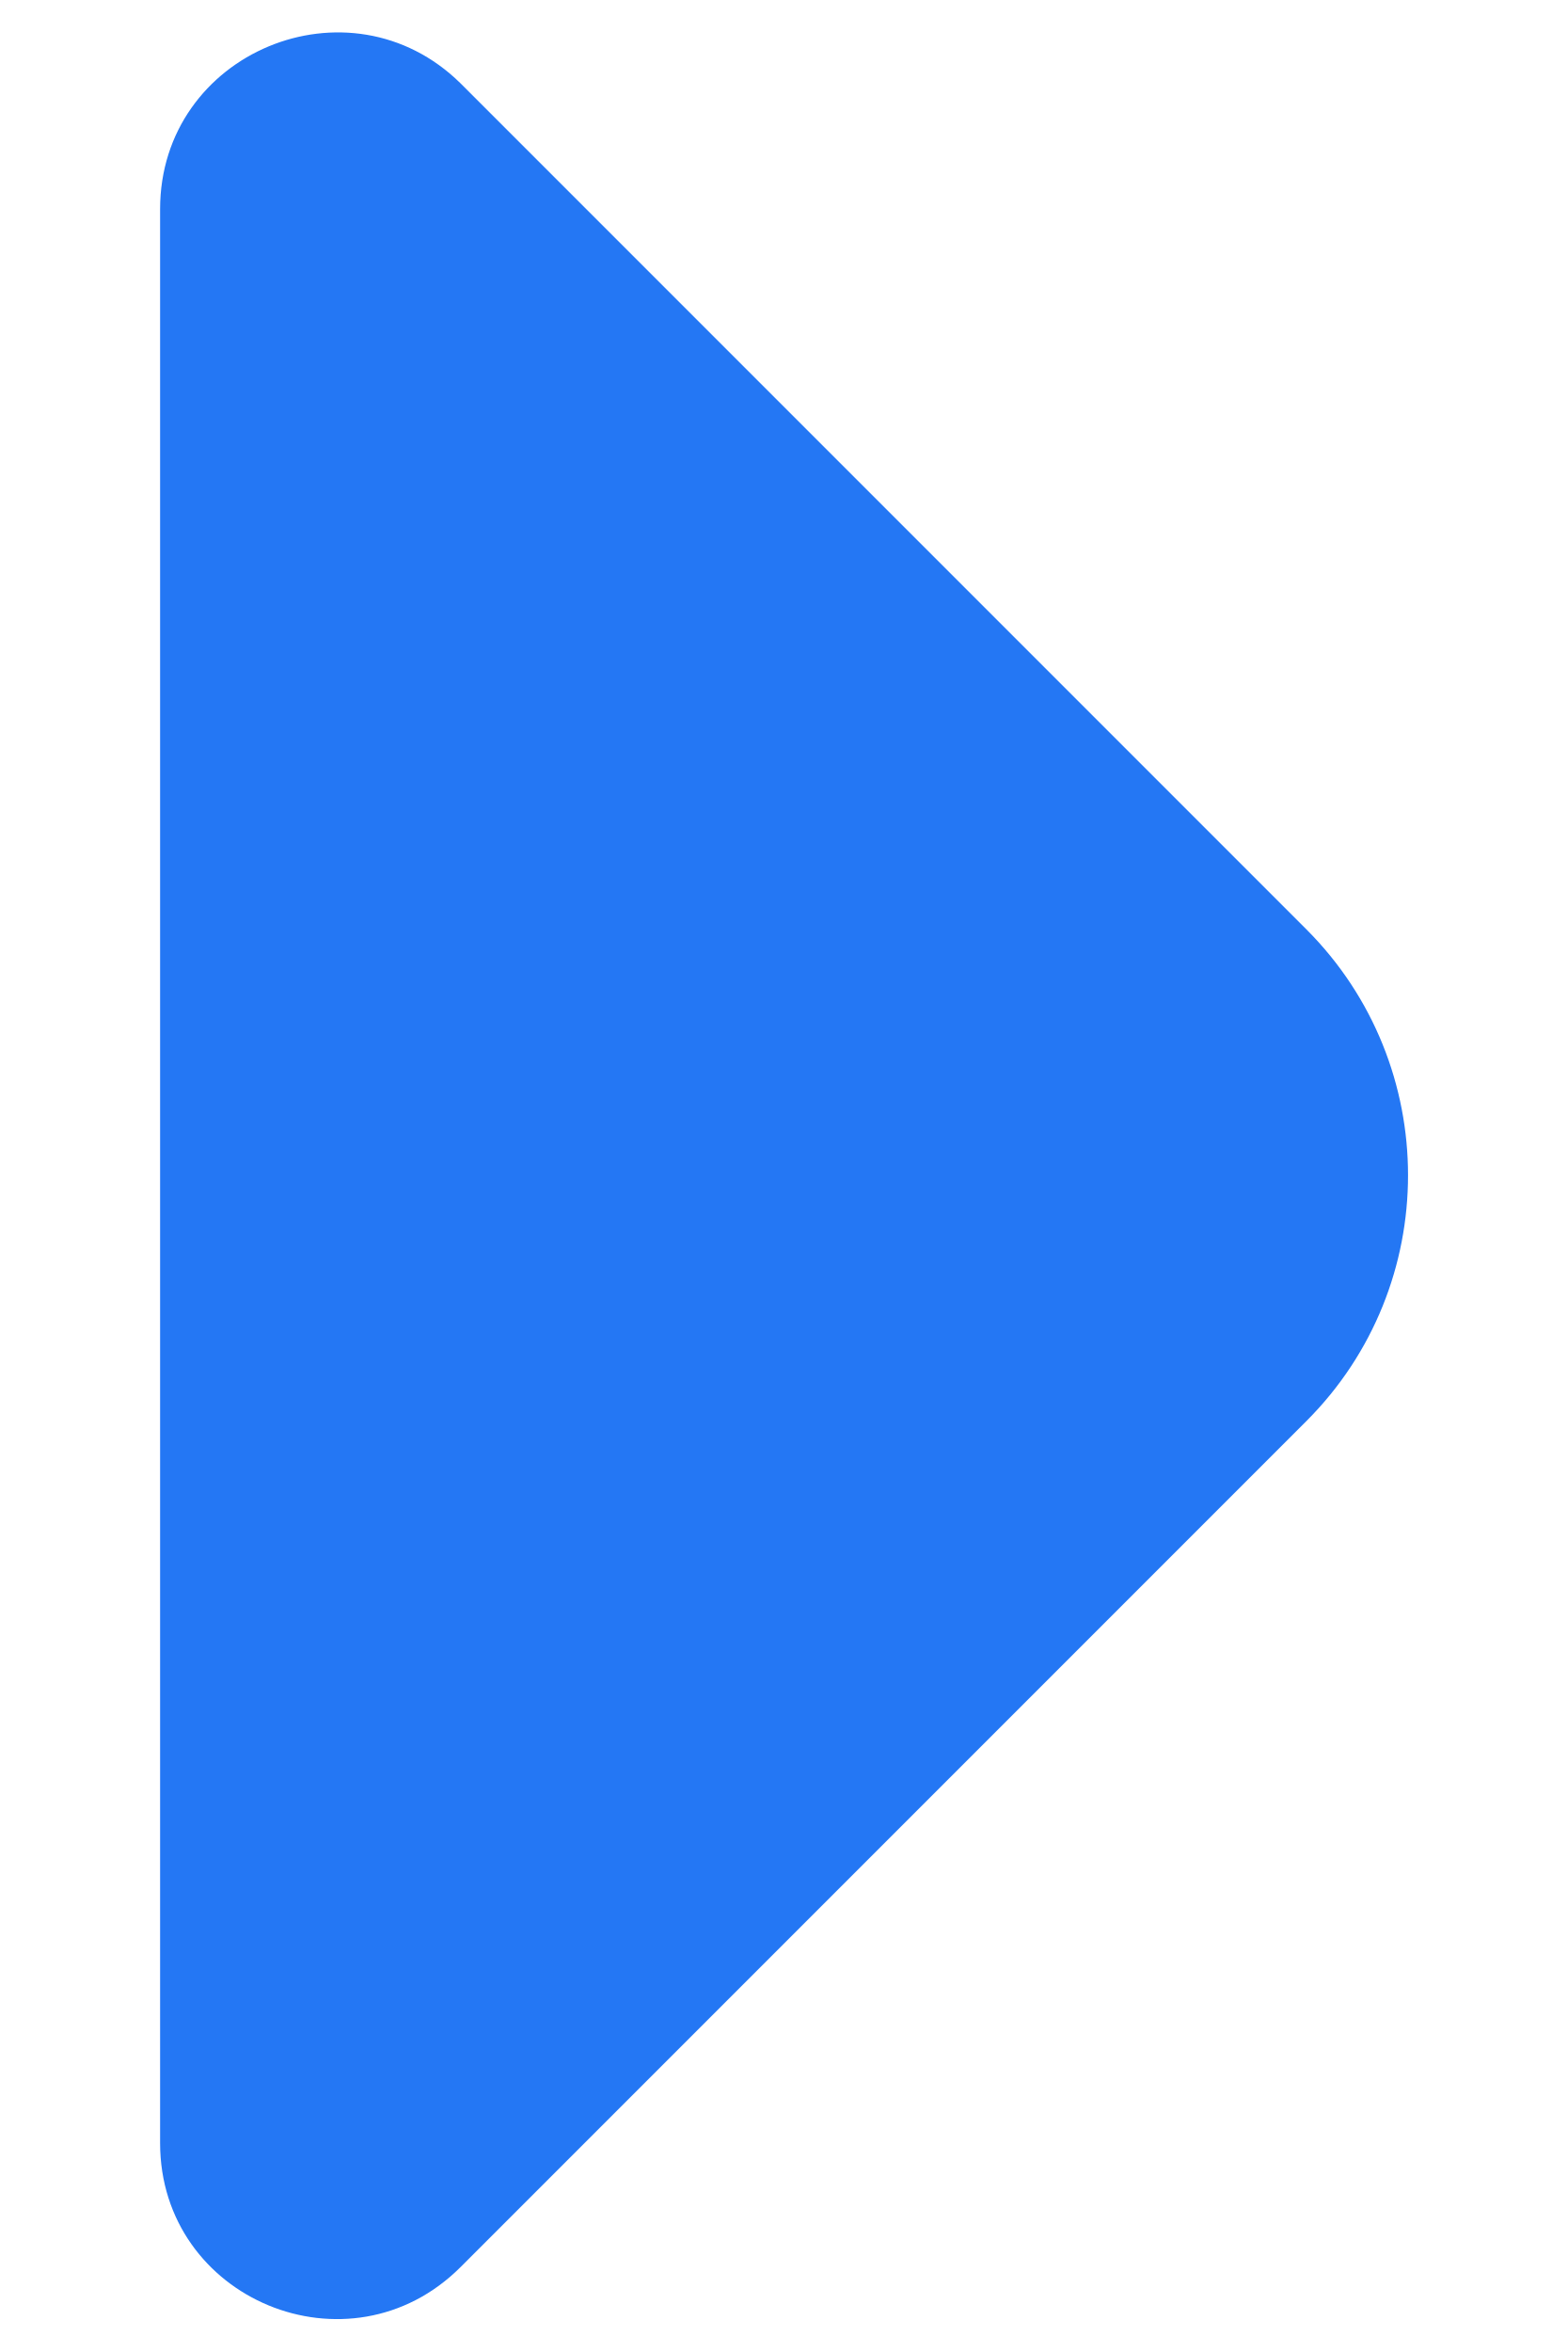
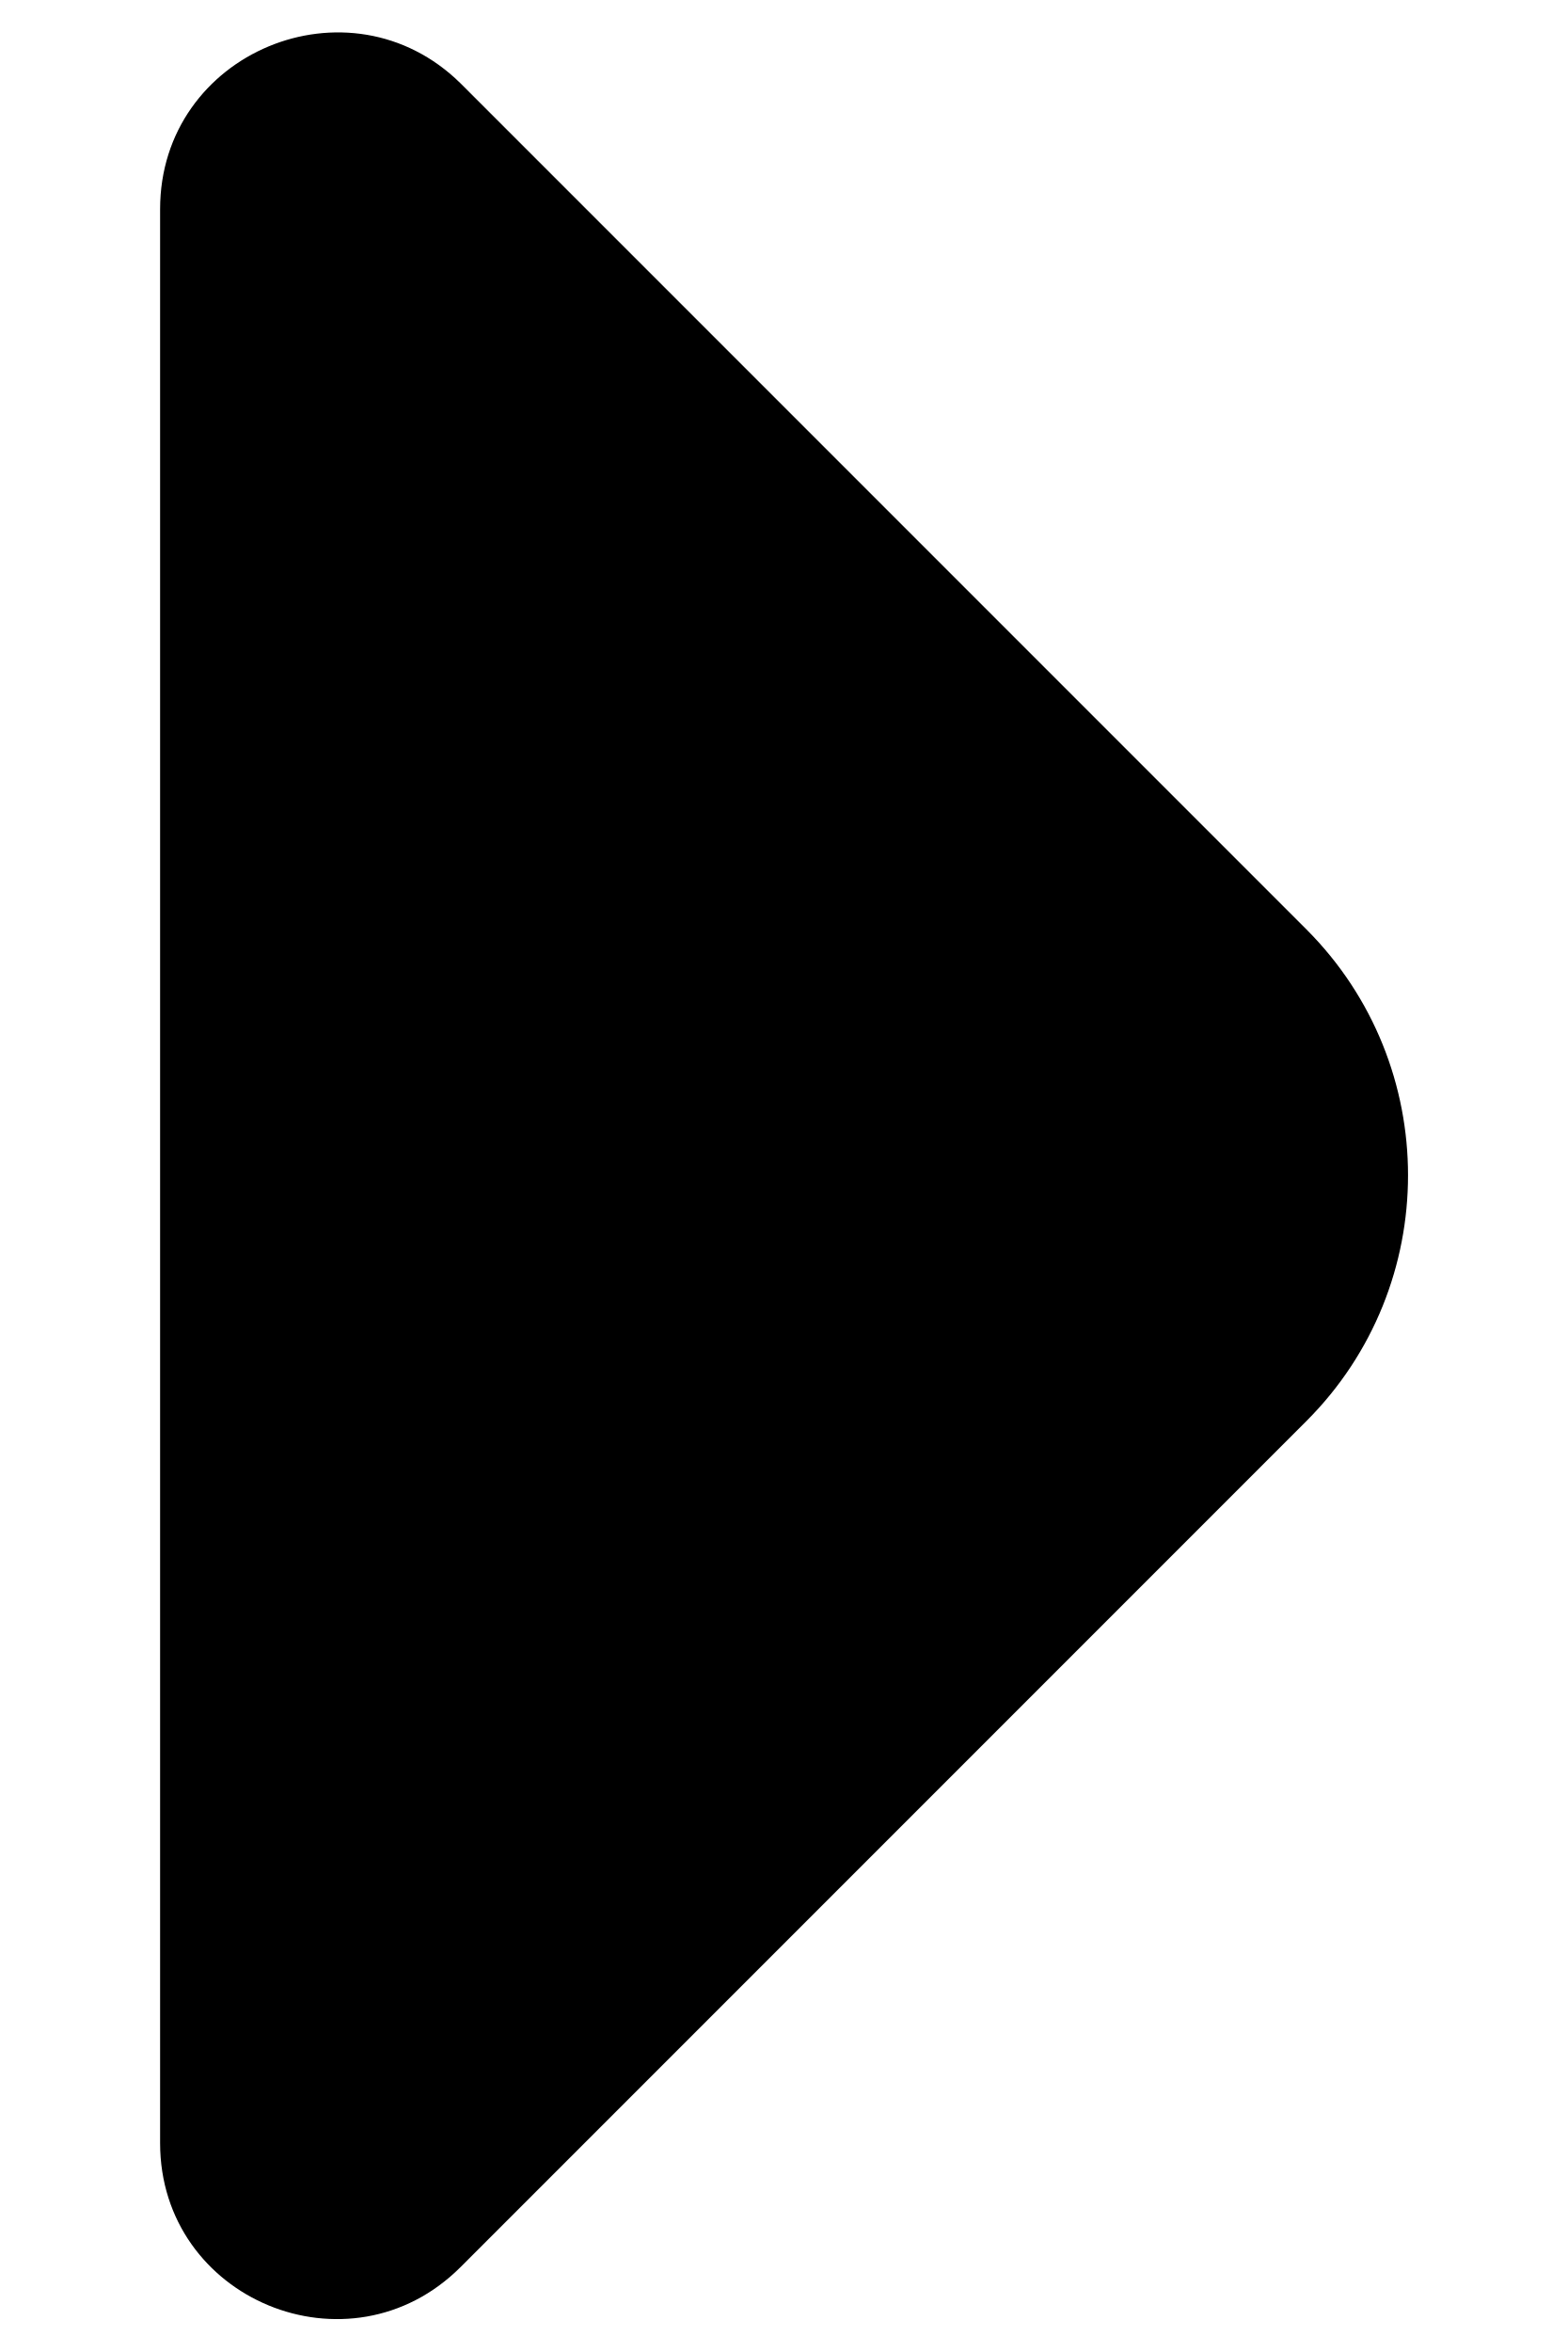
<svg xmlns="http://www.w3.org/2000/svg" width="8" height="12" viewBox="0 0 8 12" fill="none">
-   <path d="M0.817 1.067L0.817 6.259L0.817 10.934C0.817 11.733 1.783 12.133 2.35 11.567L6.667 7.25C7.358 6.559 7.358 5.434 6.667 4.742L5.025 3.1L2.35 0.425C1.783 -0.133 0.817 0.267 0.817 1.067Z" fill="#2477F4" />
+   <path d="M0.817 1.067L0.817 6.259L0.817 10.934C0.817 11.733 1.783 12.133 2.35 11.567L6.667 7.25C7.358 6.559 7.358 5.434 6.667 4.742L5.025 3.1L2.35 0.425C1.783 -0.133 0.817 0.267 0.817 1.067Z" fill="currentColor" />
</svg>
